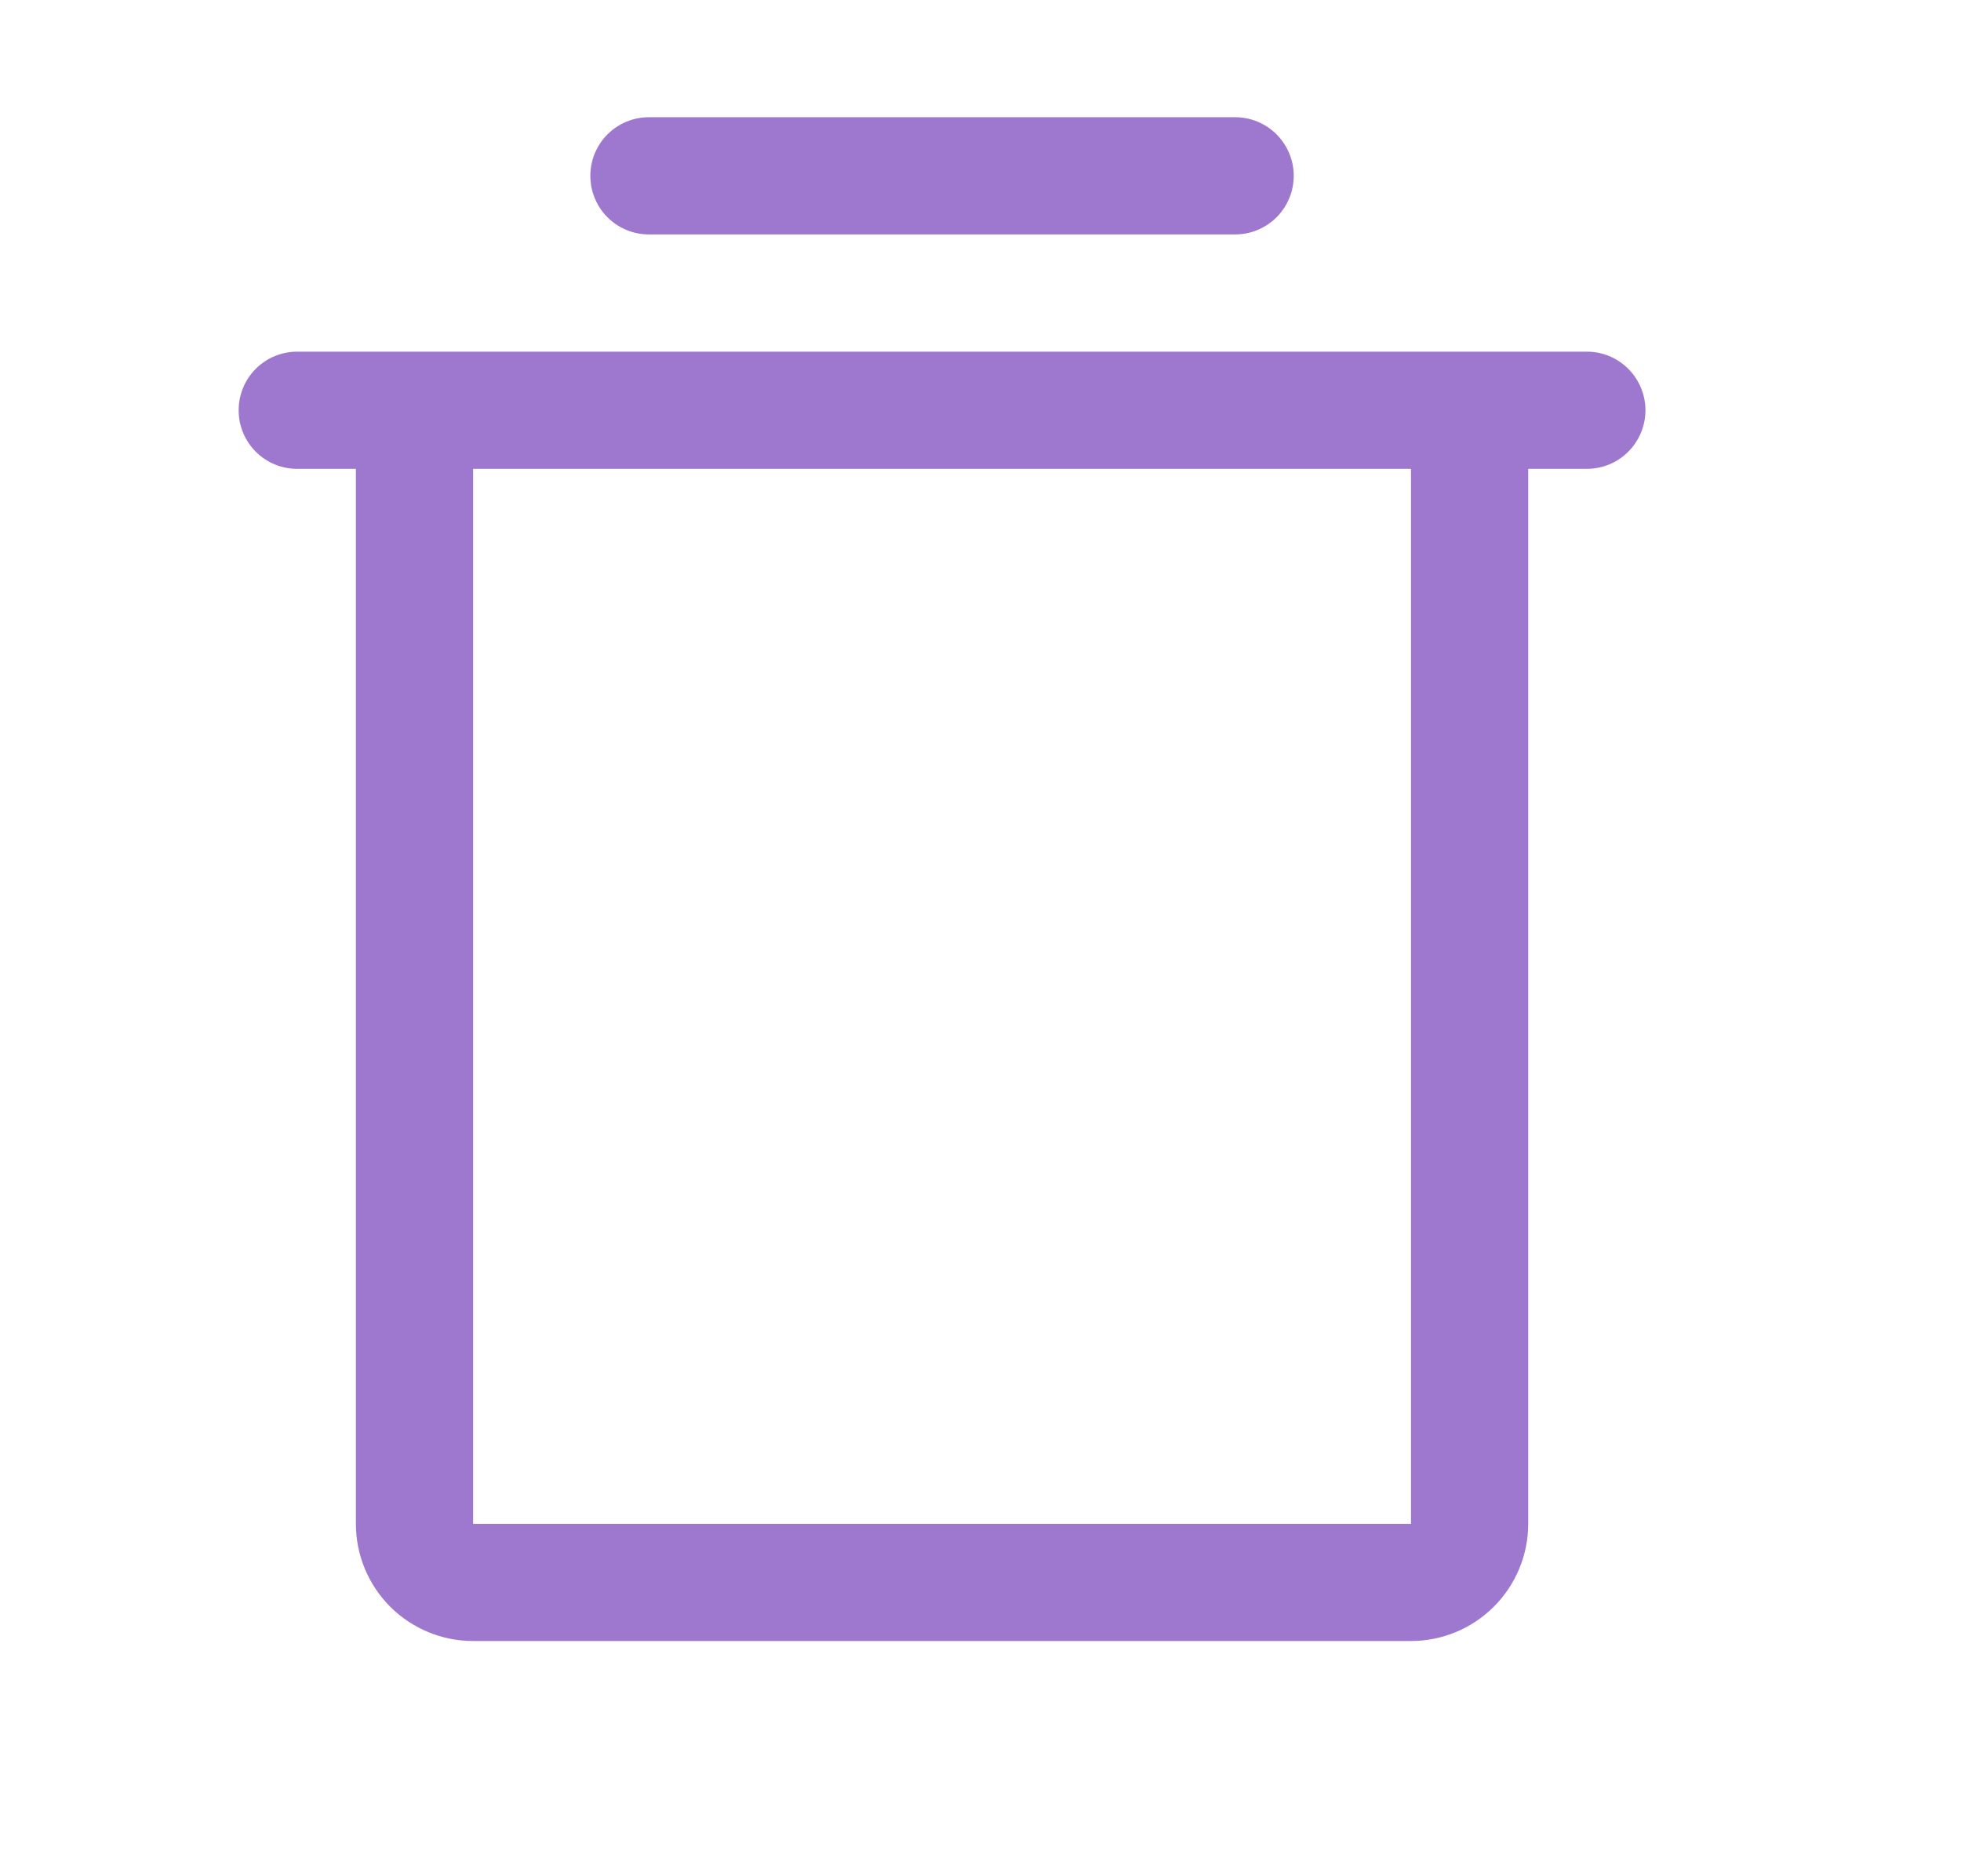
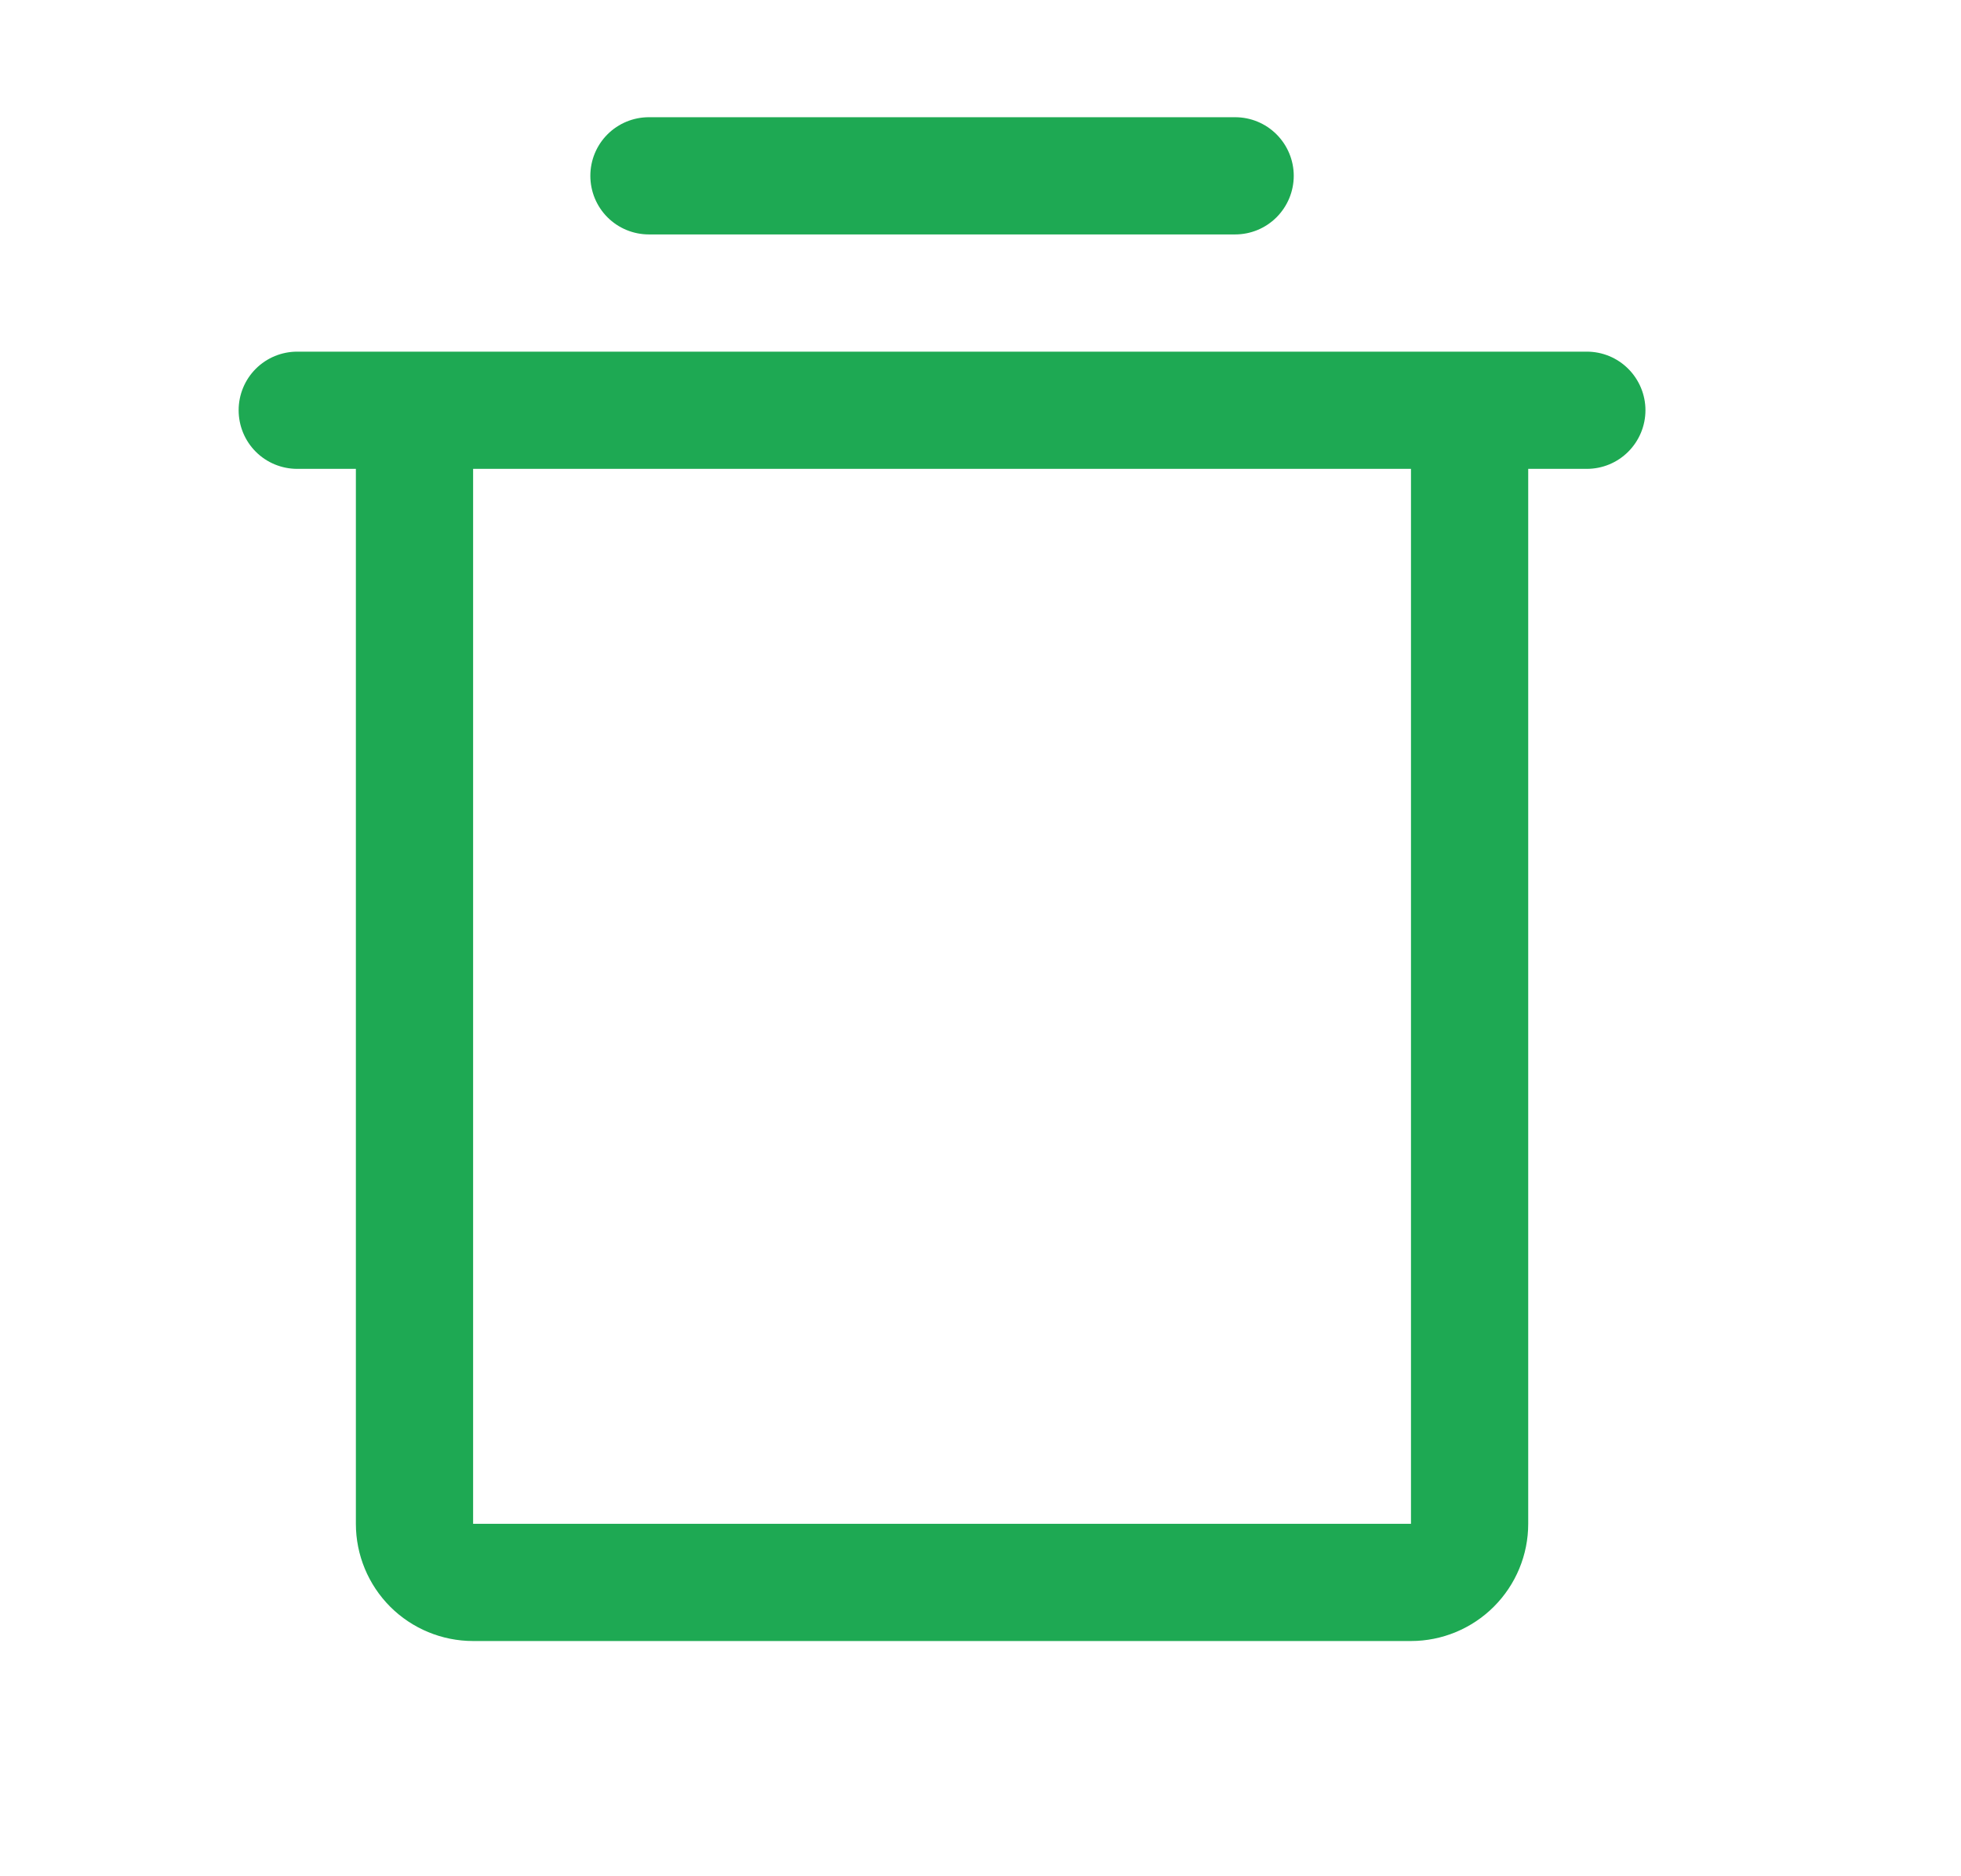
<svg xmlns="http://www.w3.org/2000/svg" width="23" height="22" viewBox="0 0 23 22" fill="none">
-   <path d="M18.611 4.125H3.486C3.304 4.125 3.129 4.197 3 4.326C2.871 4.455 2.799 4.63 2.799 4.812C2.799 4.995 2.871 5.17 3 5.299C3.129 5.428 3.304 5.5 3.486 5.5H4.174V17.875C4.174 18.24 4.319 18.589 4.576 18.847C4.834 19.105 5.184 19.25 5.549 19.25H16.549C16.913 19.25 17.263 19.105 17.521 18.847C17.779 18.589 17.924 18.24 17.924 17.875V5.5H18.611C18.794 5.5 18.968 5.428 19.097 5.299C19.226 5.17 19.299 4.995 19.299 4.812C19.299 4.63 19.226 4.455 19.097 4.326C18.968 4.197 18.794 4.125 18.611 4.125ZM16.549 17.875H5.549V5.5H16.549V17.875ZM6.924 2.062C6.924 1.88 6.996 1.705 7.125 1.576C7.254 1.447 7.429 1.375 7.611 1.375H14.486C14.669 1.375 14.843 1.447 14.972 1.576C15.101 1.705 15.174 1.88 15.174 2.062C15.174 2.245 15.101 2.42 14.972 2.549C14.843 2.678 14.669 2.75 14.486 2.75H7.611C7.429 2.75 7.254 2.678 7.125 2.549C6.996 2.42 6.924 2.245 6.924 2.062Z" fill="#9E78CF" />
+   <path d="M18.611 4.125H3.486C3.304 4.125 3.129 4.197 3 4.326C2.871 4.455 2.799 4.63 2.799 4.812C2.799 4.995 2.871 5.17 3 5.299C3.129 5.428 3.304 5.5 3.486 5.5H4.174V17.875C4.174 18.24 4.319 18.589 4.576 18.847C4.834 19.105 5.184 19.25 5.549 19.25H16.549C16.913 19.25 17.263 19.105 17.521 18.847C17.779 18.589 17.924 18.24 17.924 17.875V5.5H18.611C18.794 5.5 18.968 5.428 19.097 5.299C19.226 5.17 19.299 4.995 19.299 4.812C19.299 4.63 19.226 4.455 19.097 4.326C18.968 4.197 18.794 4.125 18.611 4.125ZM16.549 17.875H5.549V5.5H16.549V17.875ZM6.924 2.062C6.924 1.88 6.996 1.705 7.125 1.576C7.254 1.447 7.429 1.375 7.611 1.375H14.486C14.669 1.375 14.843 1.447 14.972 1.576C15.101 1.705 15.174 1.88 15.174 2.062C15.174 2.245 15.101 2.42 14.972 2.549C14.843 2.678 14.669 2.75 14.486 2.75H7.611C7.429 2.75 7.254 2.678 7.125 2.549C6.996 2.42 6.924 2.245 6.924 2.062Z" fill="rgba(30, 169, 83, 1)" />
</svg>
